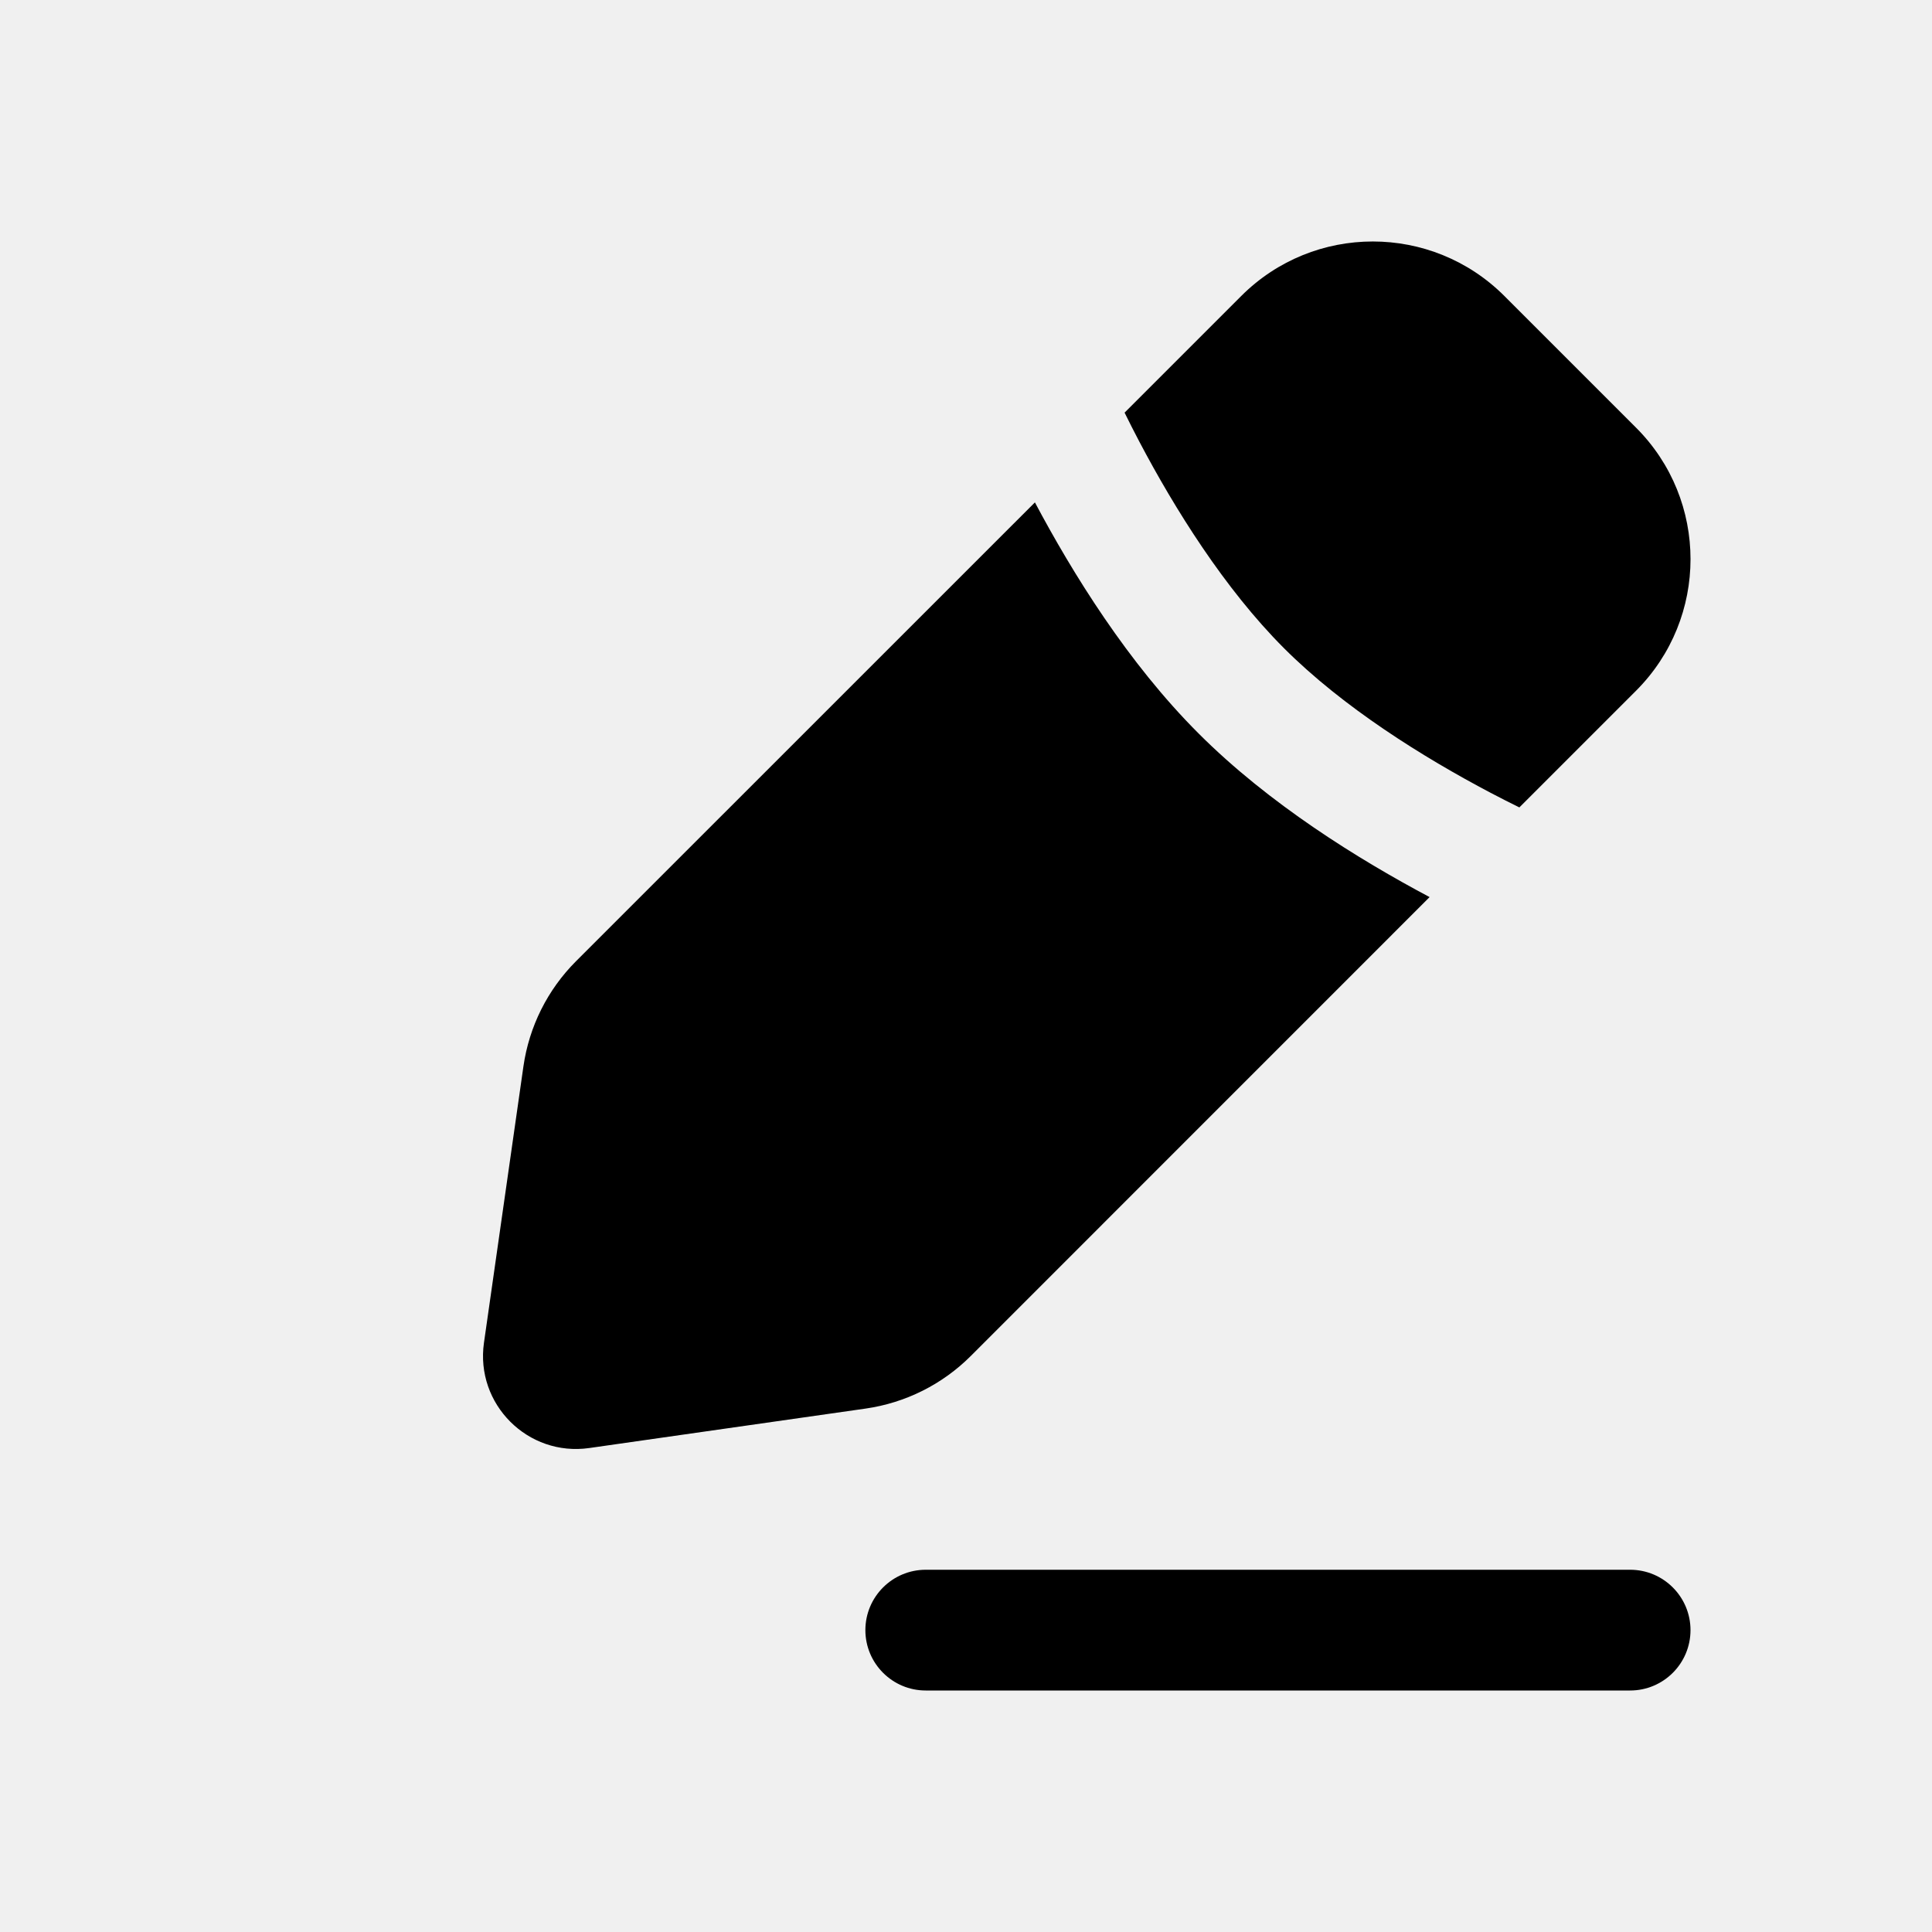
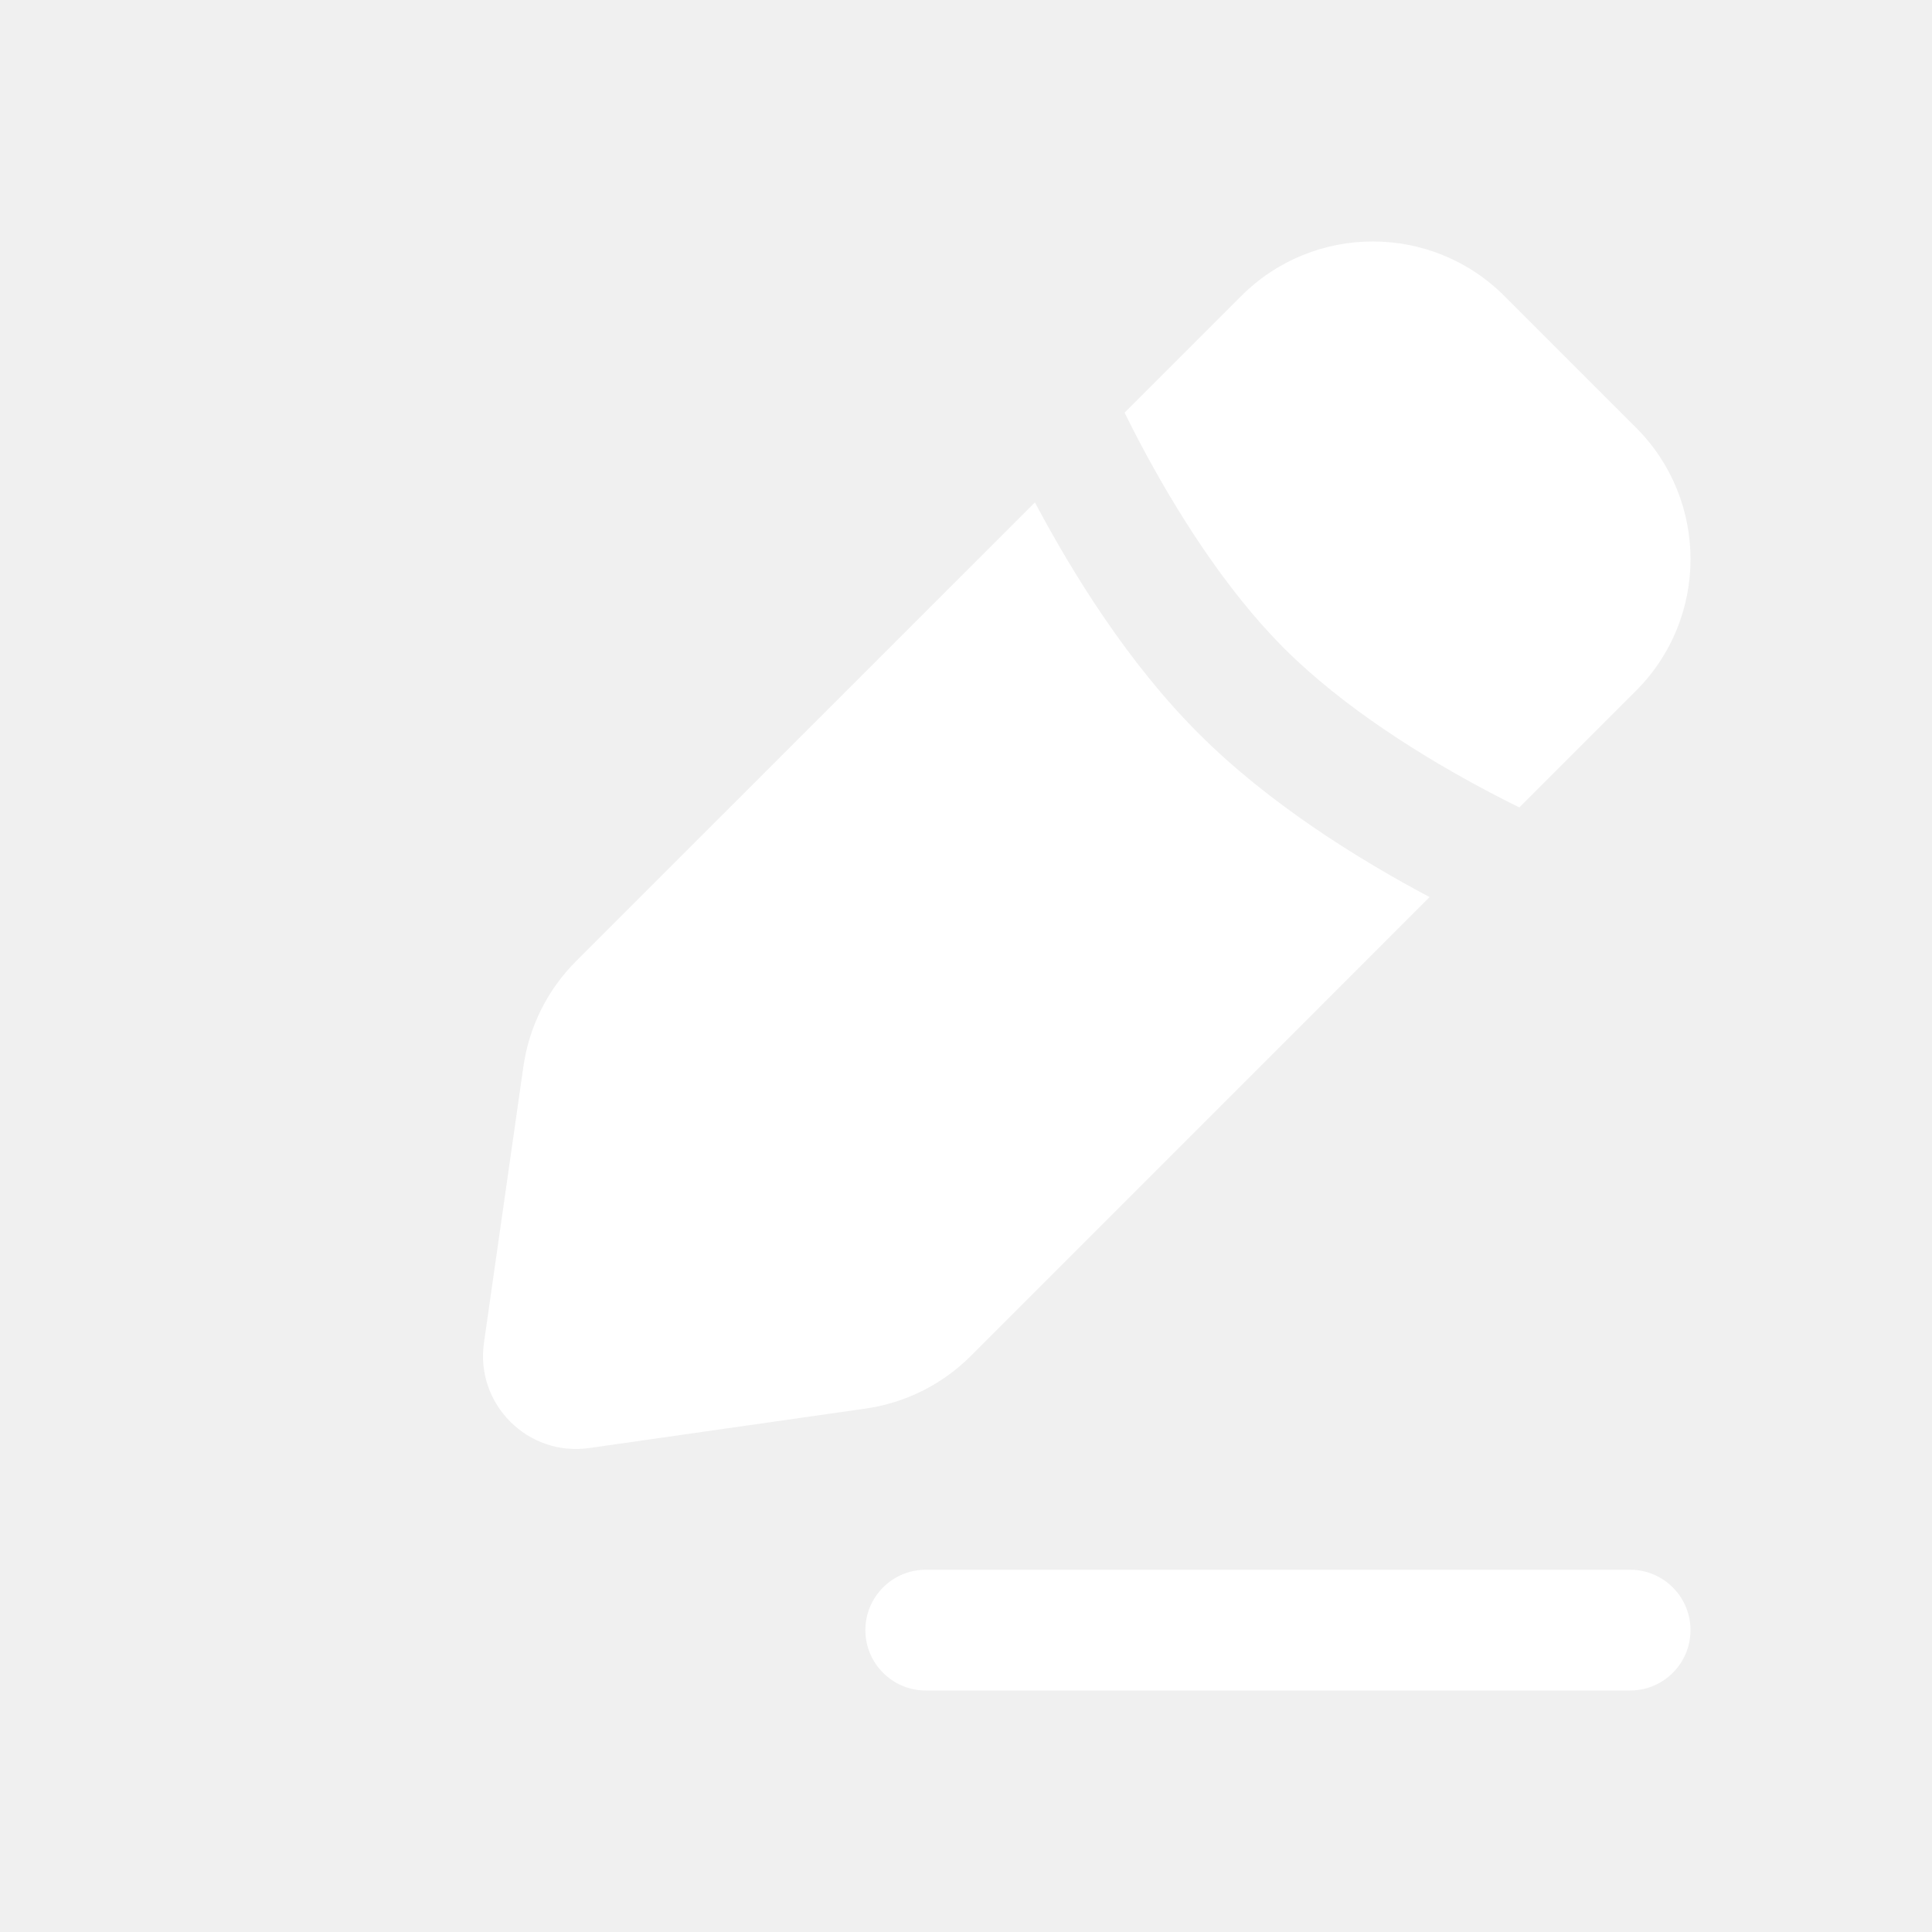
- <svg xmlns="http://www.w3.org/2000/svg" viewBox="0 0 24 24">
+ <svg xmlns="http://www.w3.org/2000/svg" viewBox="0 0 24 24" fill="#fff">
  <path d="M15.419 3.677C16.322 2.774 17.785 2.774 18.688 3.677L20.323 5.312C21.226 6.214 21.226 7.678 20.323 8.581L18.874 10.03C18.76 9.974 18.64 9.913 18.516 9.848C17.681 9.408 16.689 8.791 15.949 8.051C15.21 7.311 14.592 6.319 14.152 5.484C14.087 5.36 14.026 5.24 13.97 5.126L15.419 3.677ZM14.889 9.111C15.764 9.987 16.878 10.676 17.759 11.144L12.06 16.844C11.706 17.198 11.248 17.427 10.752 17.498L7.32 17.988C6.557 18.097 5.903 17.443 6.012 16.68L6.502 13.248C6.573 12.752 6.802 12.294 7.156 11.94L12.856 6.241C13.324 7.122 14.013 8.236 14.889 9.111ZM11.5 19.5C11.086 19.5 10.75 19.836 10.75 20.25C10.75 20.664 11.086 21 11.5 21H20.25C20.664 21 21 20.664 21 20.25C21 19.836 20.664 19.5 20.25 19.5H11.5Z" />
</svg>
